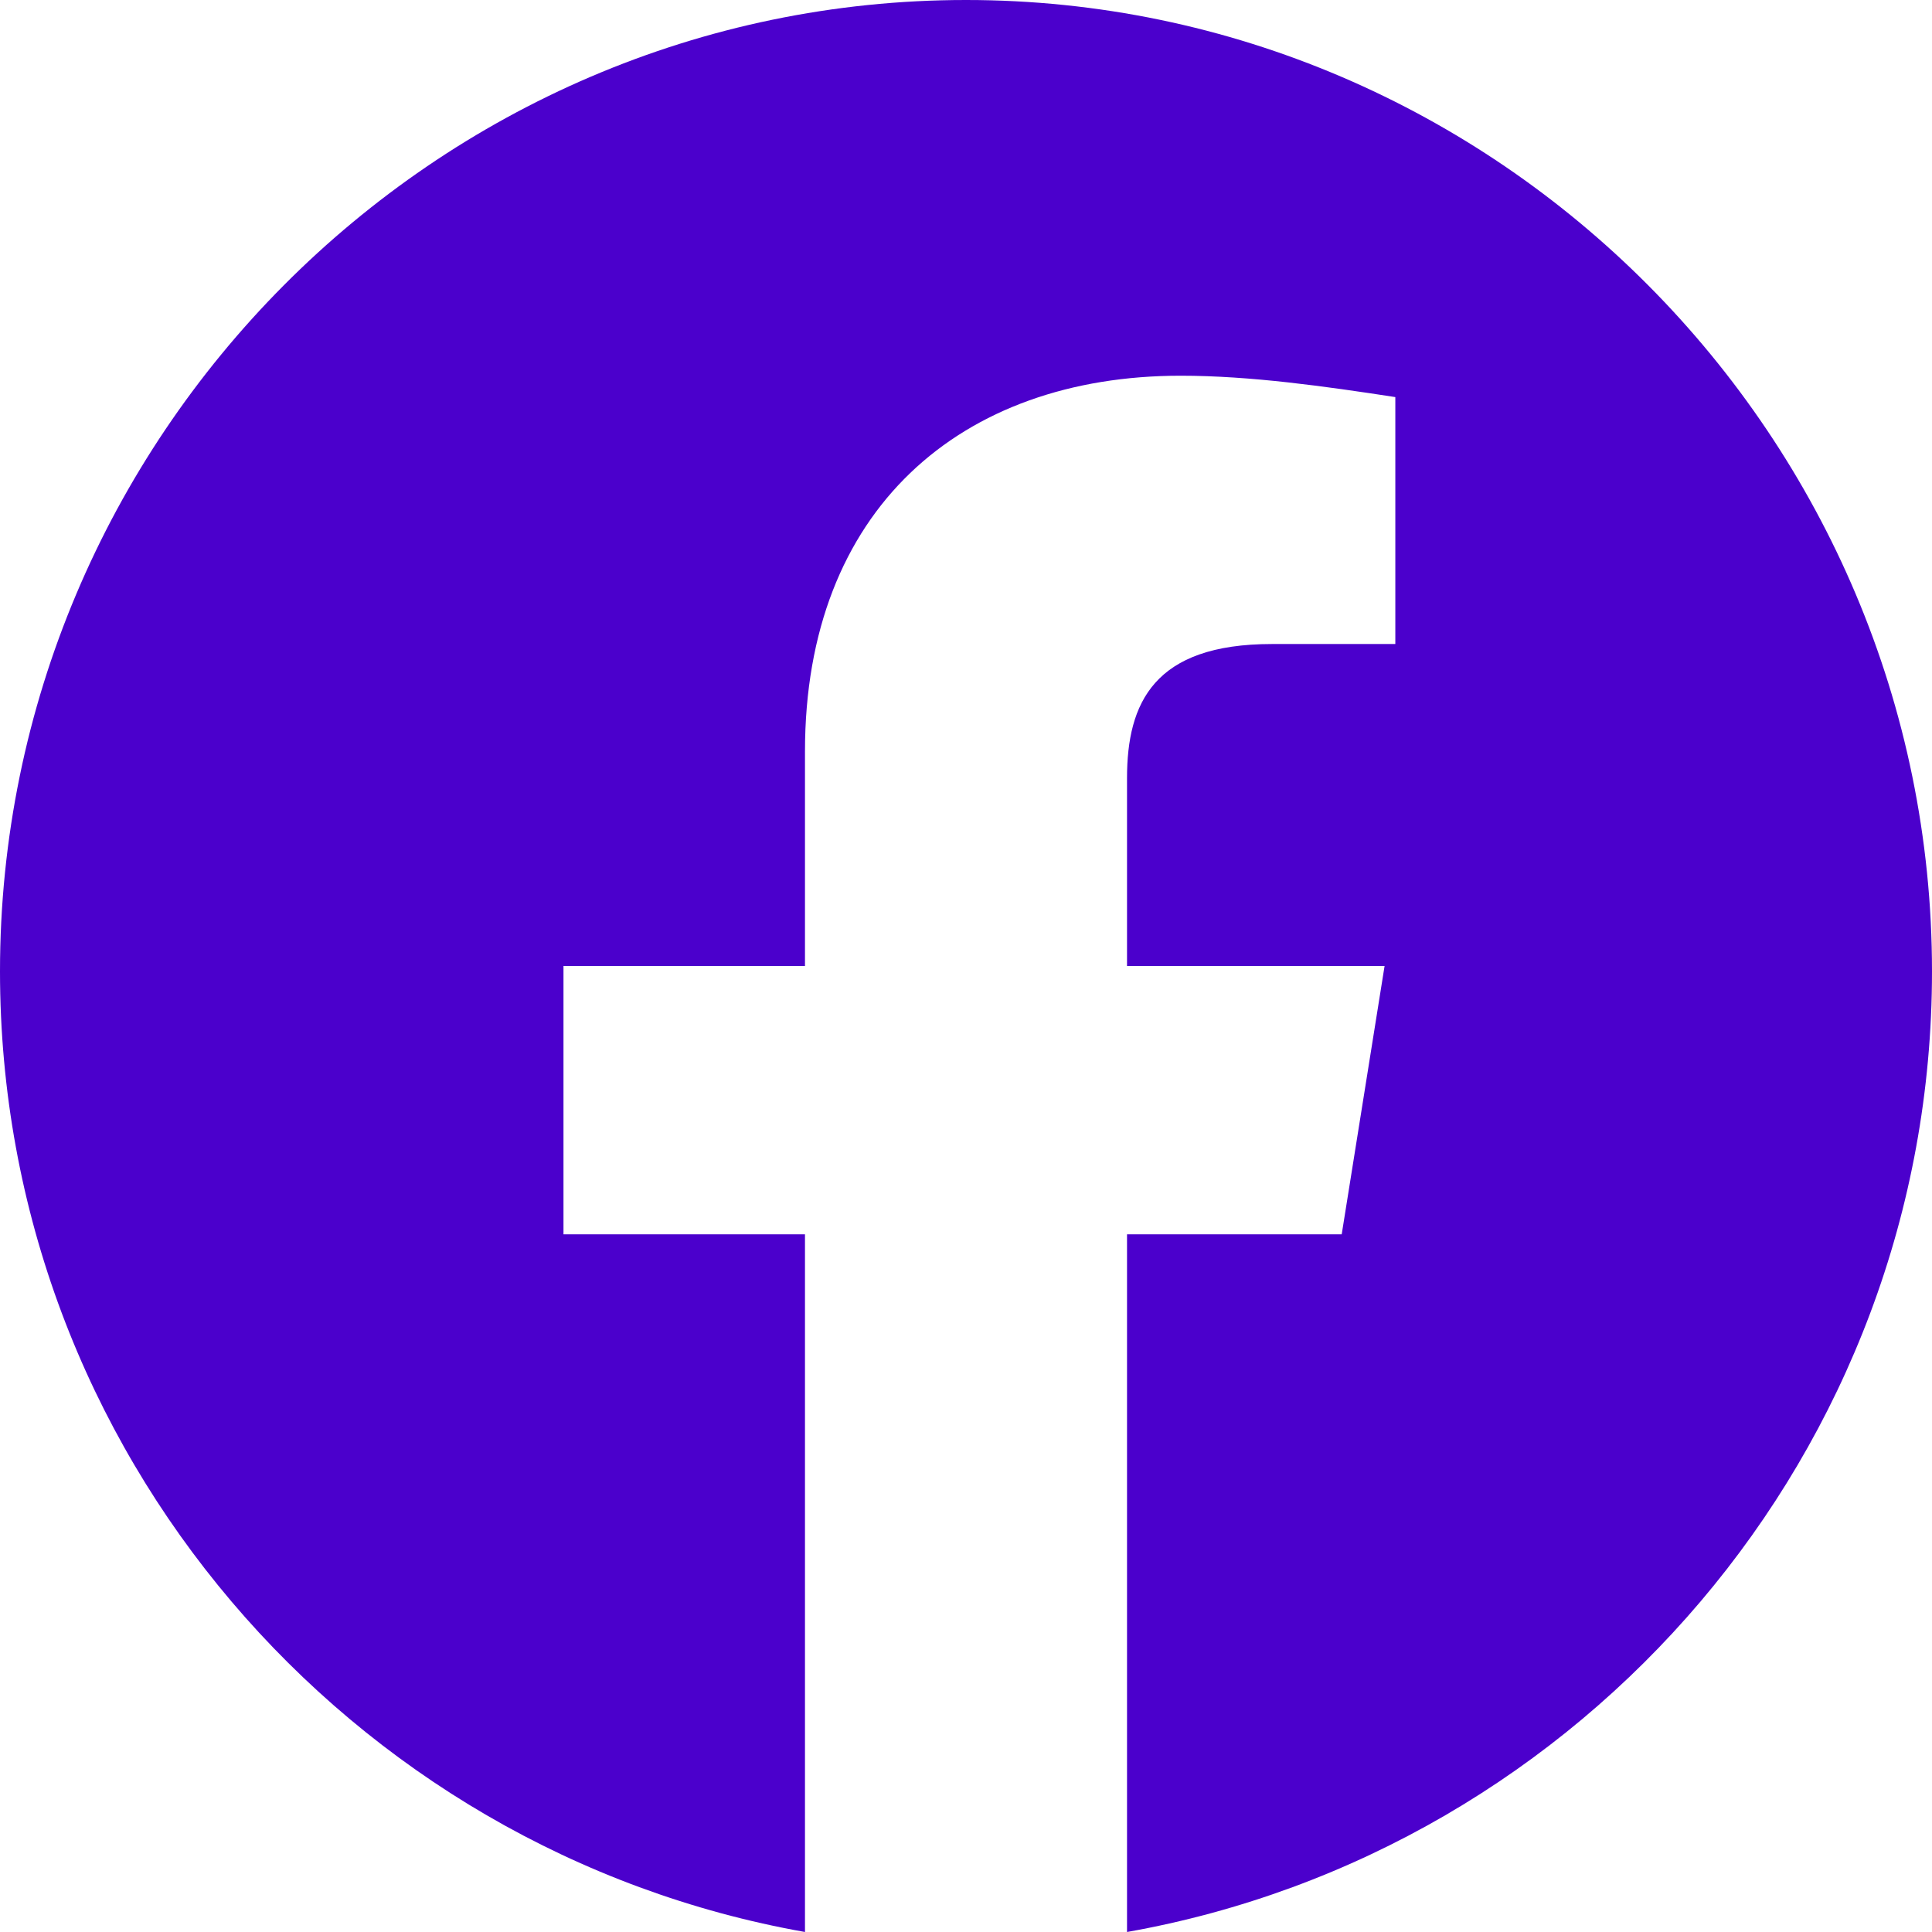
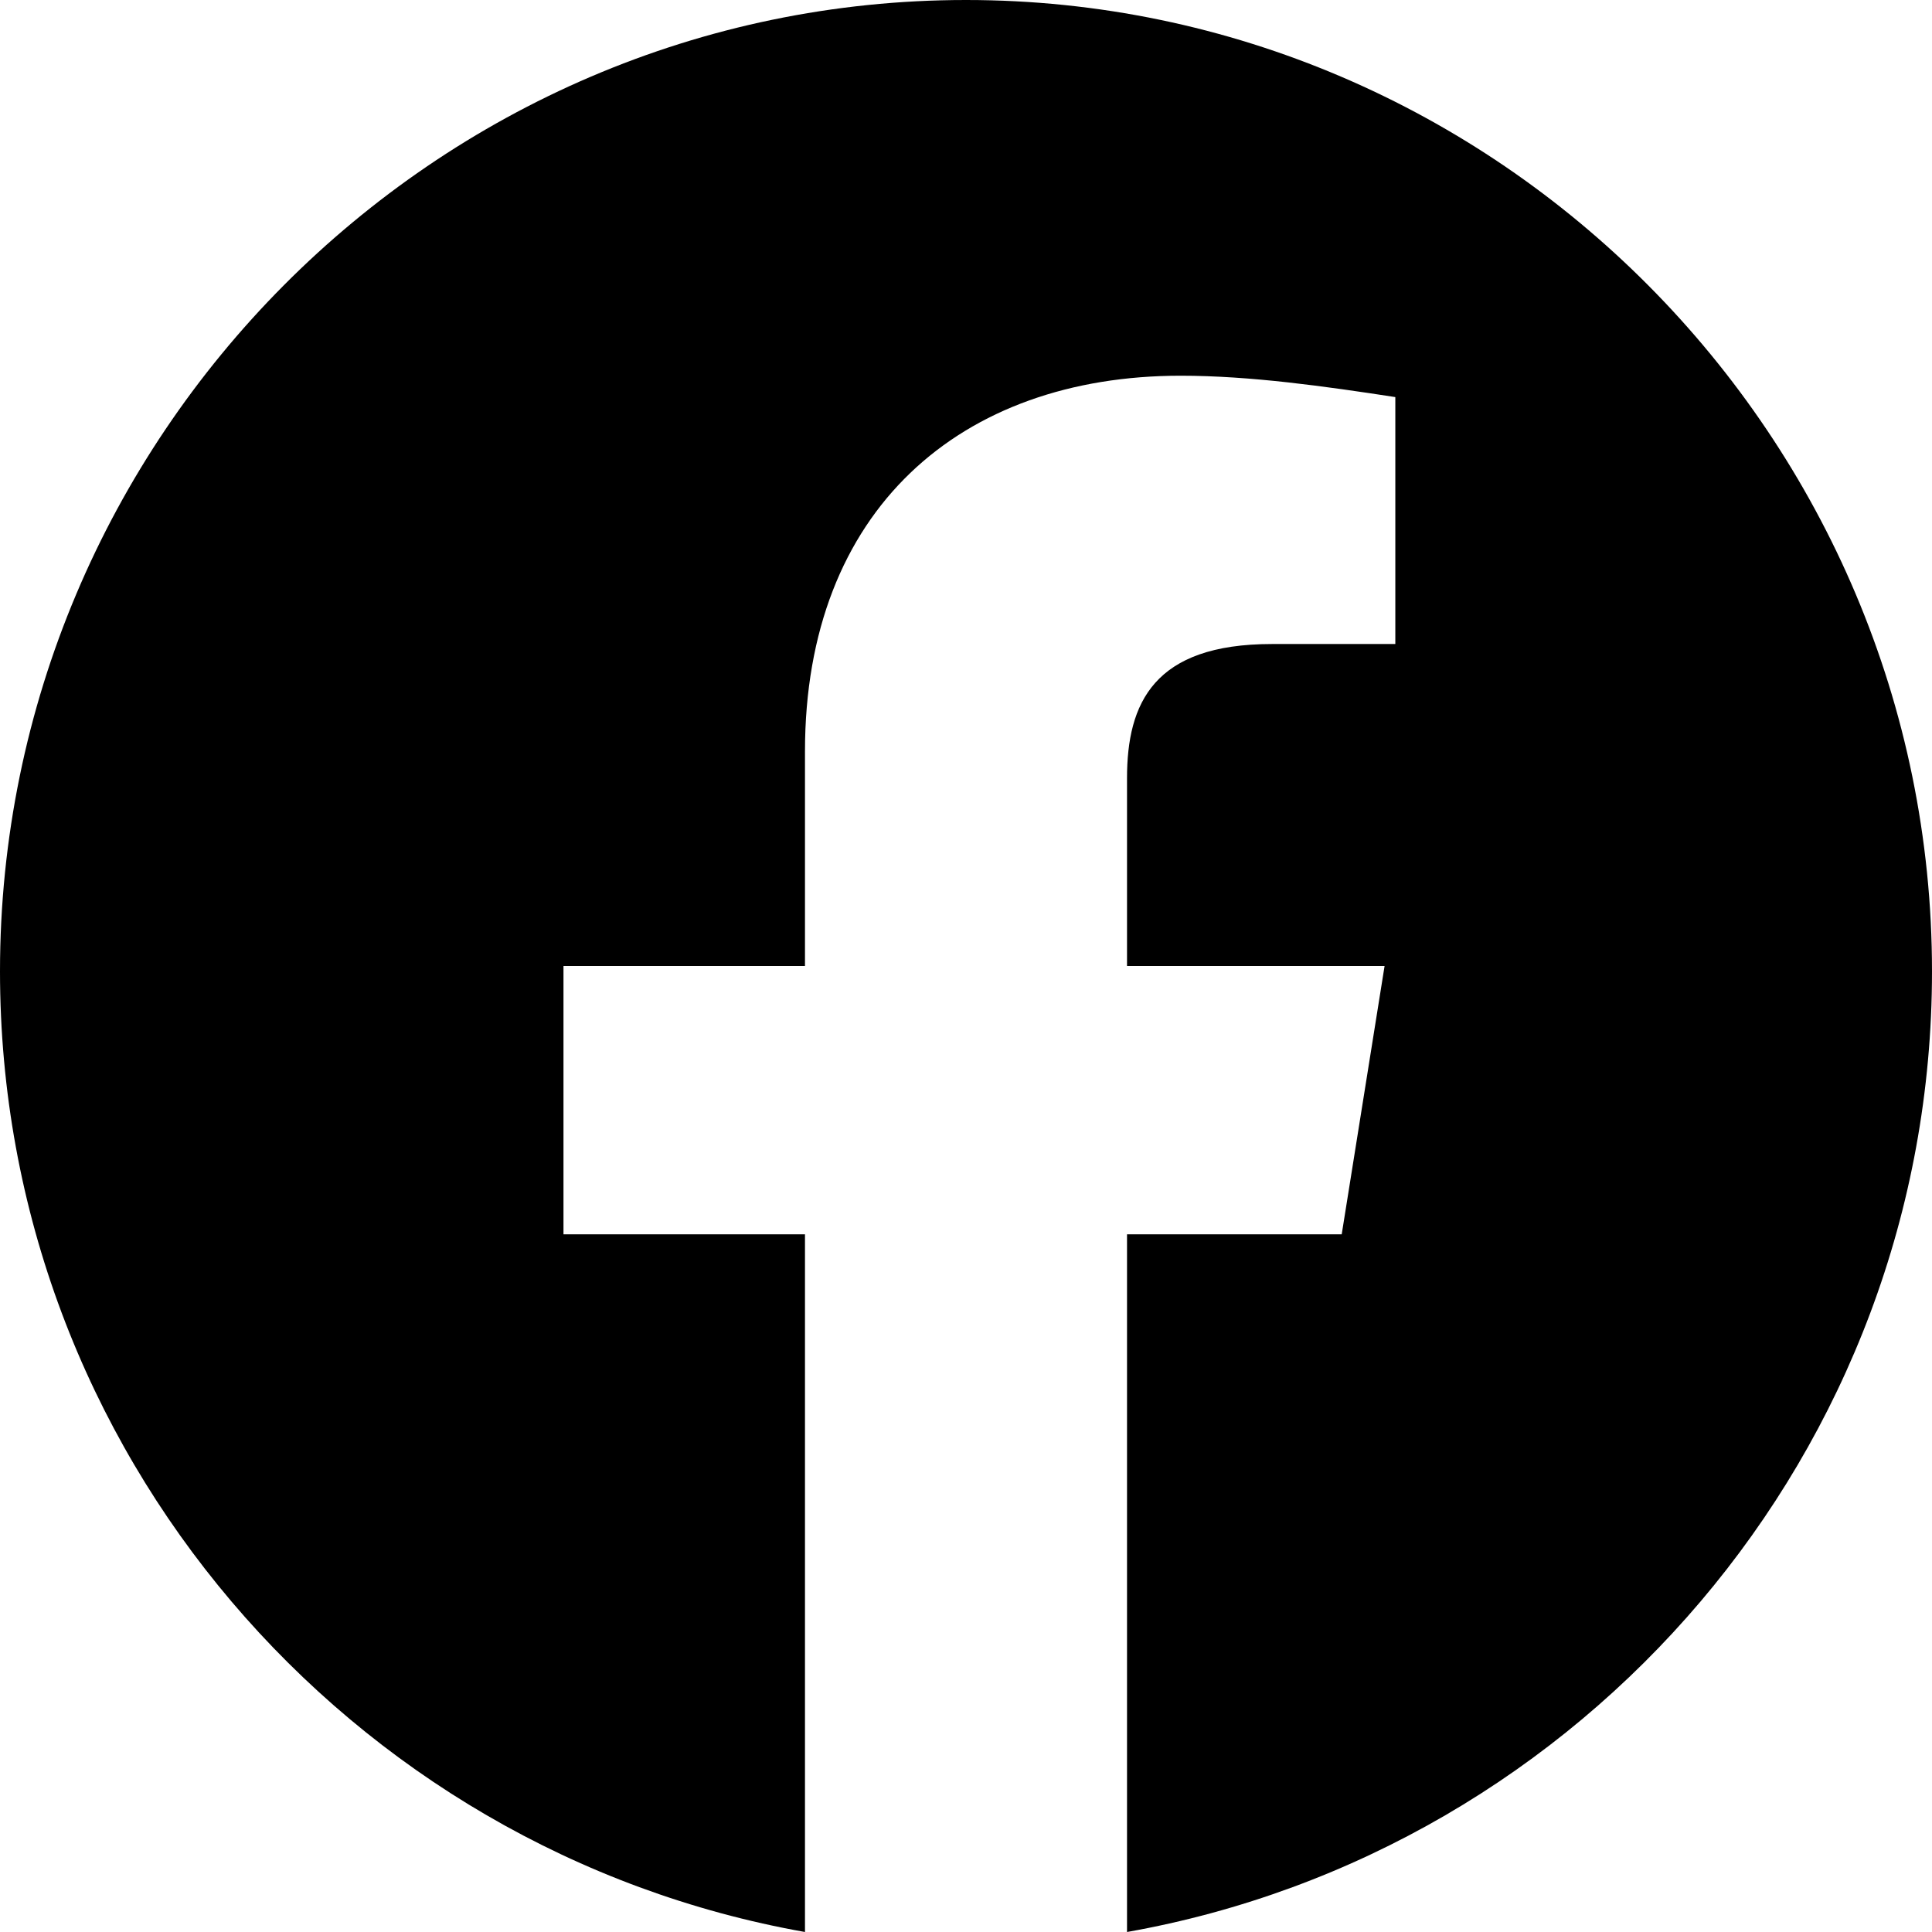
<svg xmlns="http://www.w3.org/2000/svg" viewBox="0 0 32 32" fill="none">
-   <path fill-rule="evenodd" clip-rule="evenodd" d="M0 16.089C0 24.044 5.777 30.659 13.333 32V20.444H9.333V16H13.333V12.444C13.333 8.444 15.911 6.223 19.556 6.223C20.711 6.223 21.956 6.4 23.111 6.577V10.667H21.067C19.111 10.667 18.667 11.644 18.667 12.889V16H22.933L22.223 20.444H18.667V32C26.223 30.659 32 24.045 32 16.089C32 7.24 24.8 0 16 0C7.2 0 0 7.24 0 16.089Z" fill="#4B00CC" />
+   <path fill-rule="evenodd" clip-rule="evenodd" d="M0 16.089C0 24.044 5.777 30.659 13.333 32V20.444H9.333V16H13.333V12.444C13.333 8.444 15.911 6.223 19.556 6.223C20.711 6.223 21.956 6.4 23.111 6.577V10.667H21.067C19.111 10.667 18.667 11.644 18.667 12.889V16H22.933L22.223 20.444H18.667V32C26.223 30.659 32 24.045 32 16.089C32 7.24 24.8 0 16 0C7.2 0 0 7.24 0 16.089Z" fill="currentColor" />
</svg>
